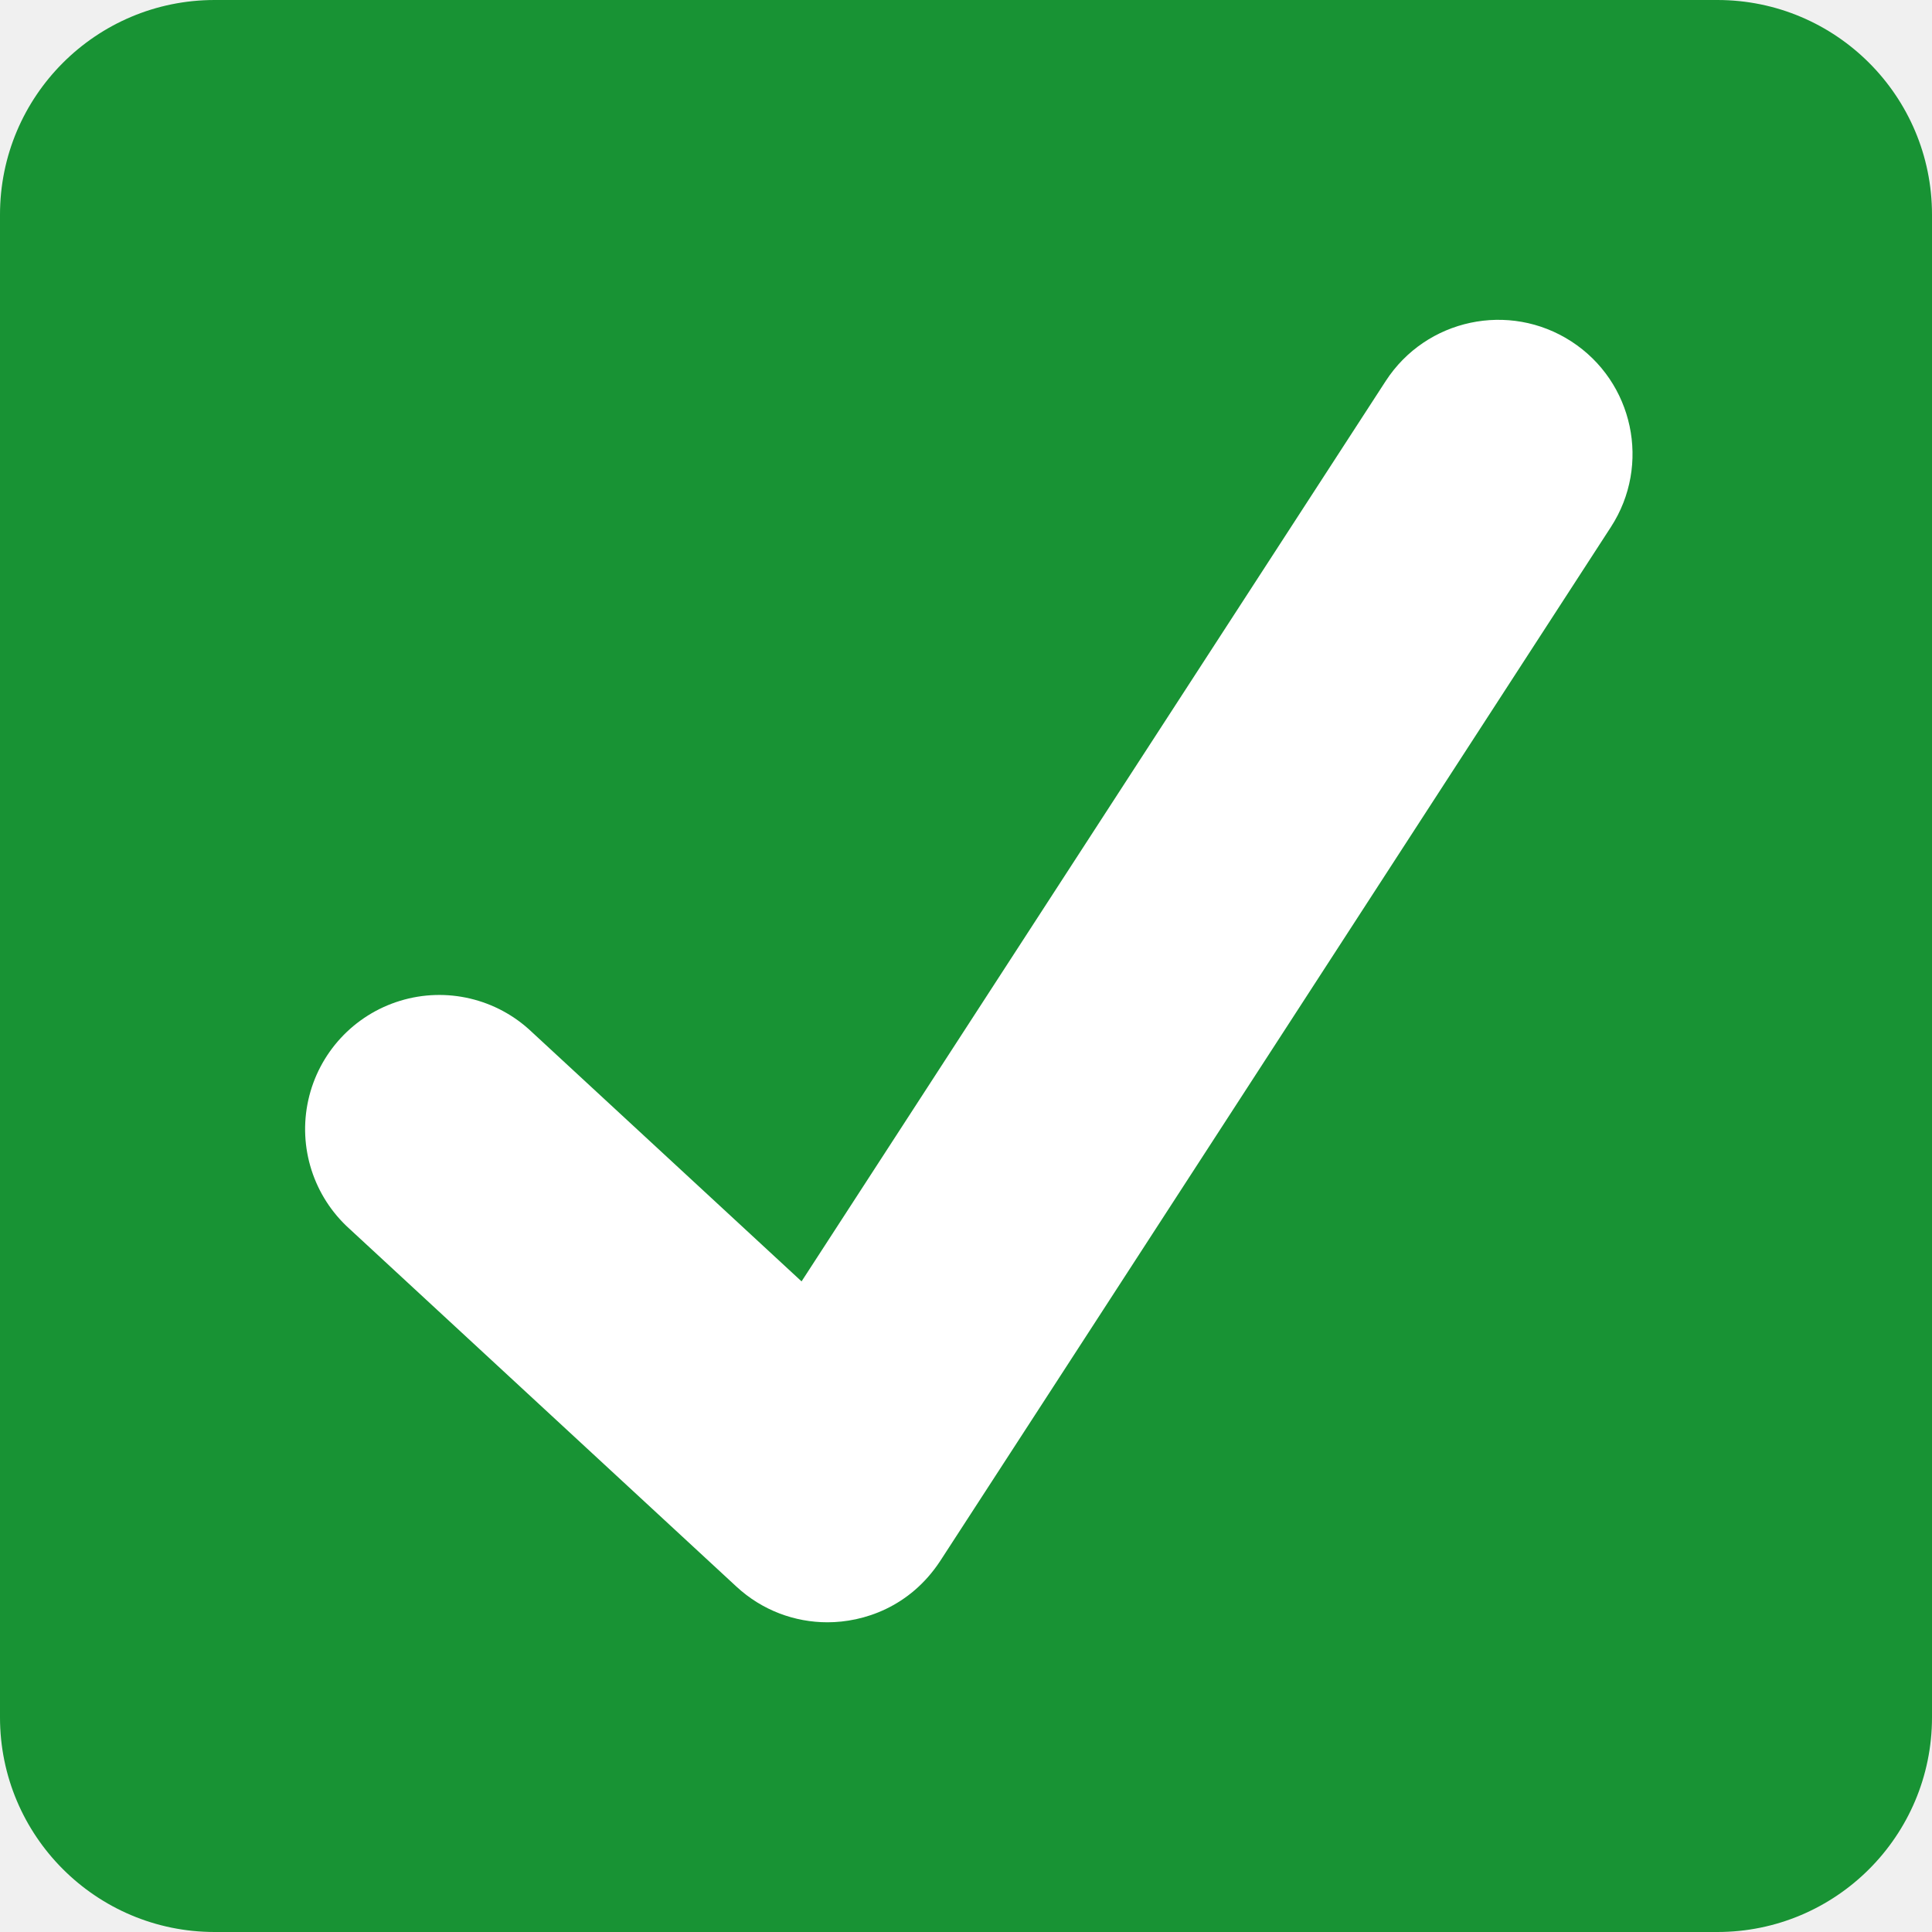
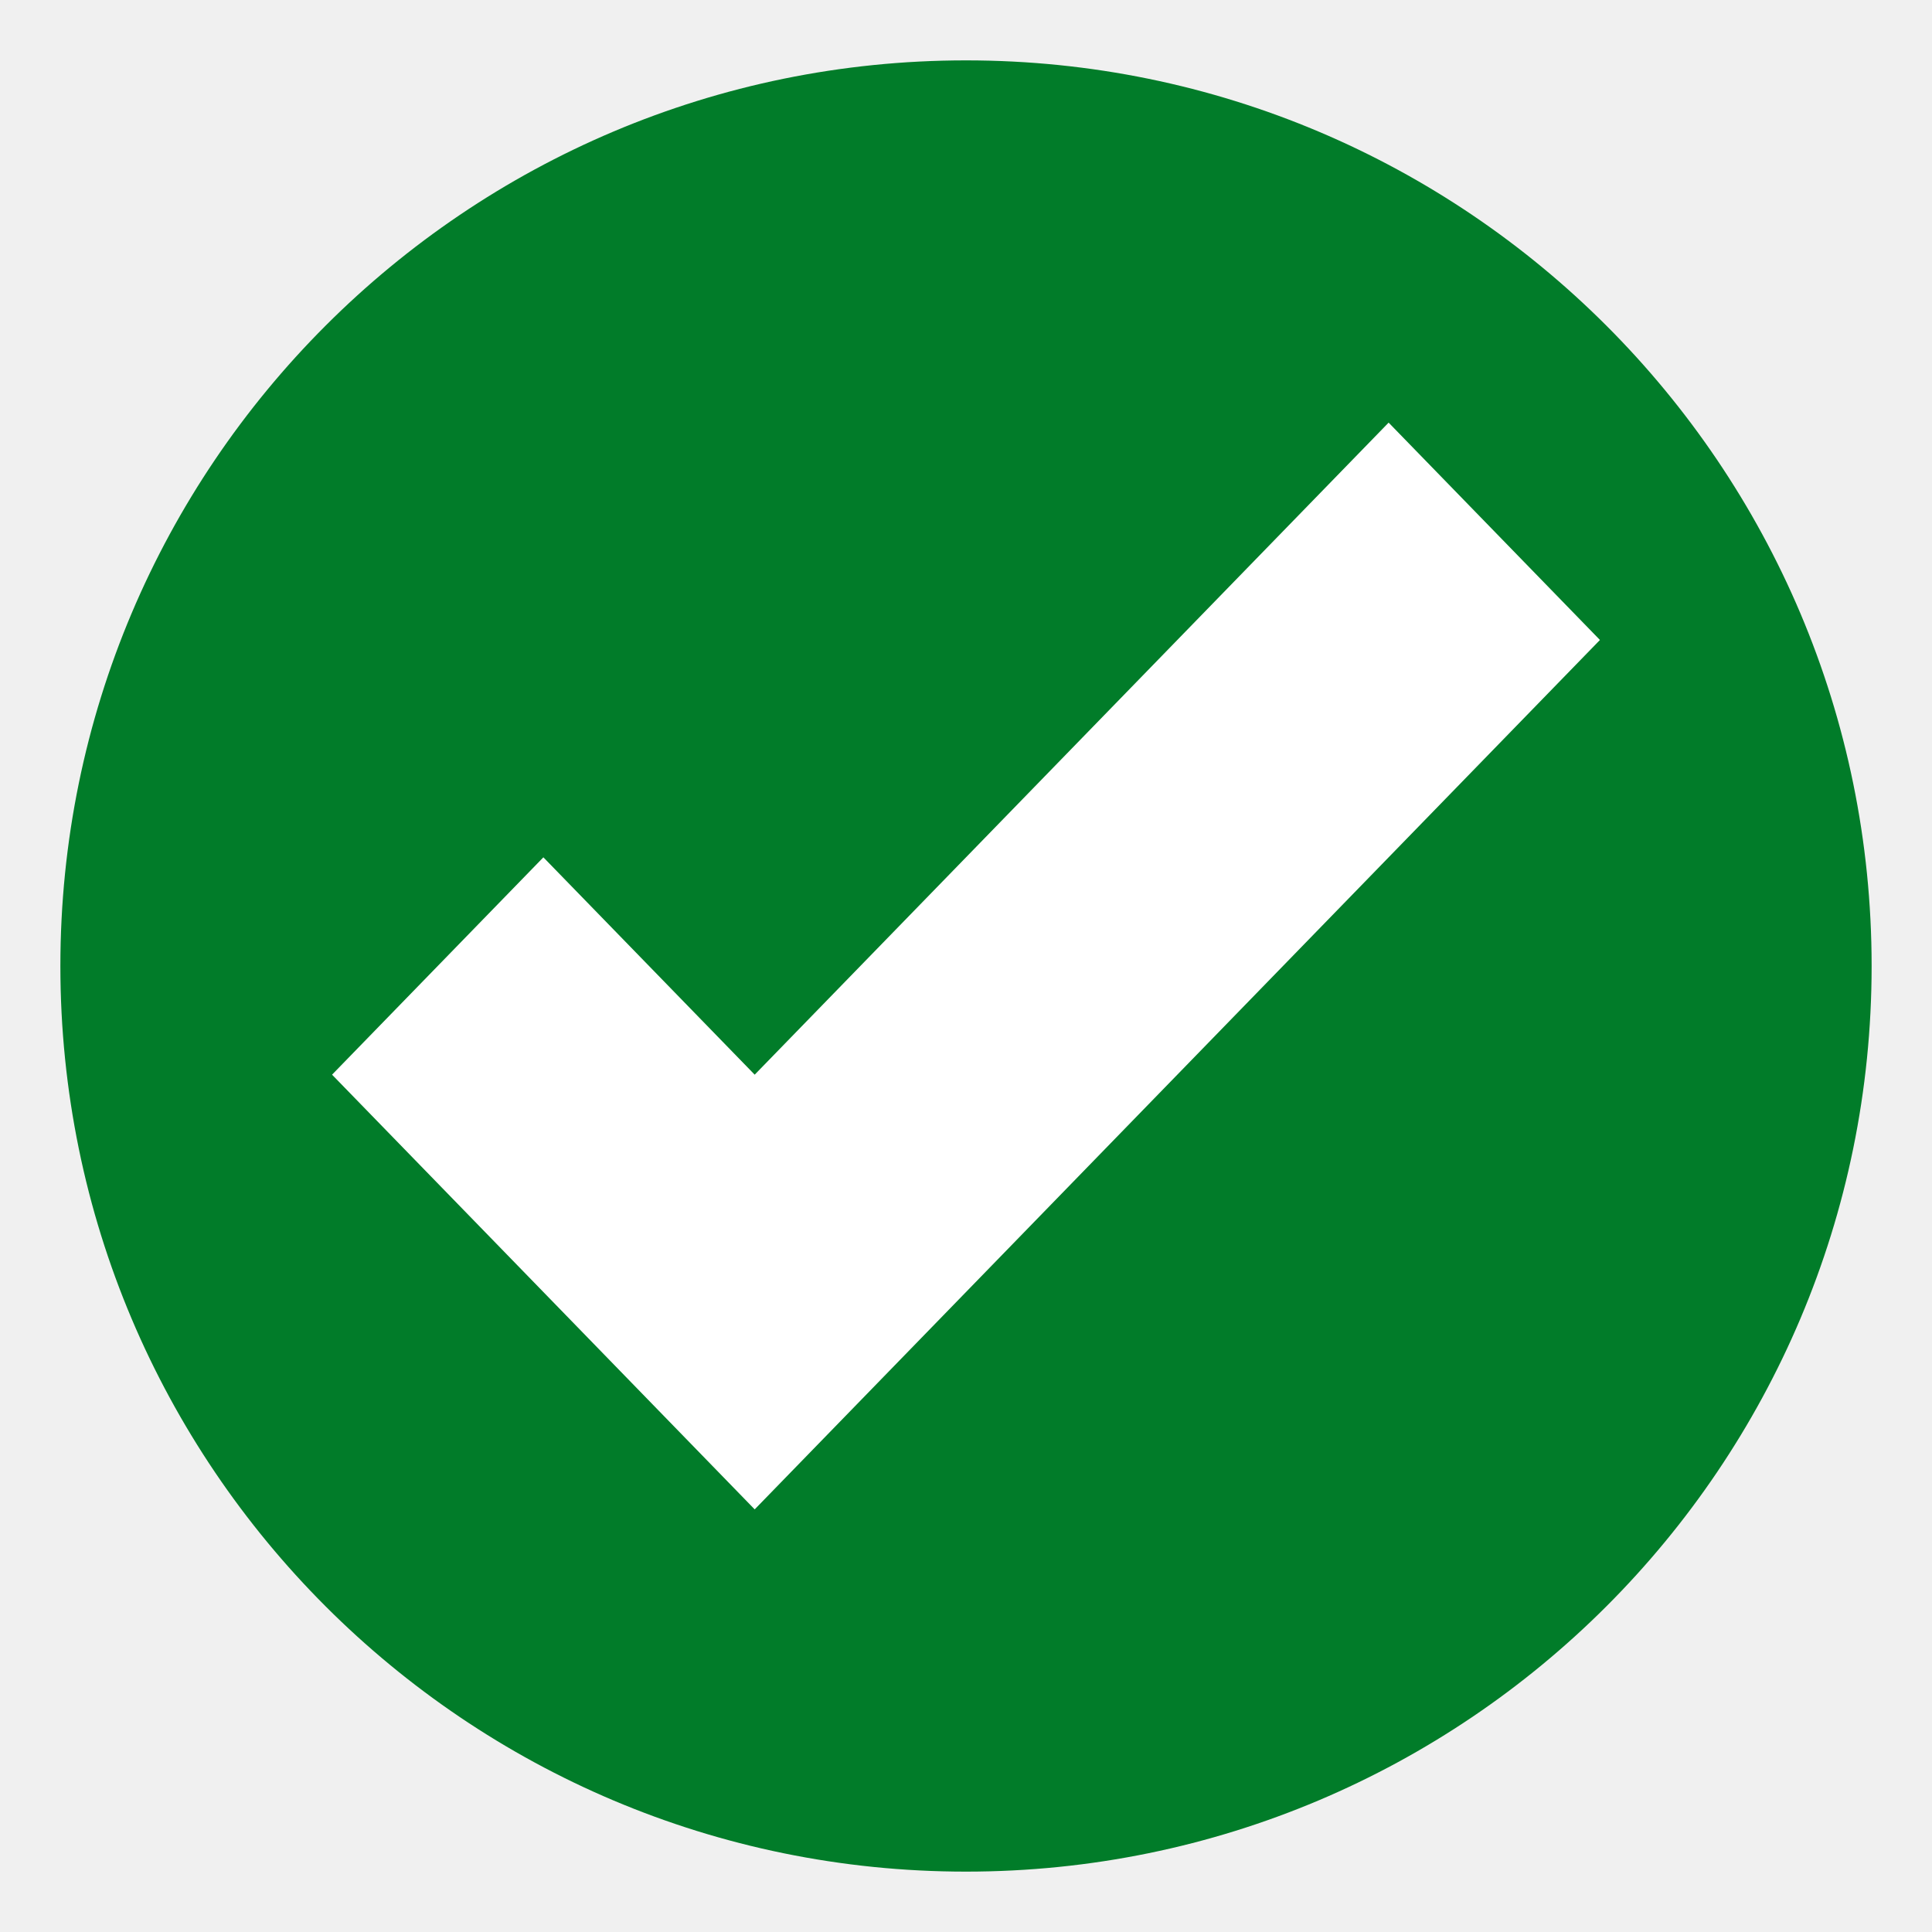
- <svg xmlns="http://www.w3.org/2000/svg" width="800px" height="800px" viewBox="0 0 36 36" aria-hidden="true" role="img" class="iconify iconify--twemoji" preserveAspectRatio="xMidYMid meet" fill="#000000">
+ <svg xmlns="http://www.w3.org/2000/svg" width="800px" height="800px" viewBox="0 0 64 64" aria-hidden="true" role="img" class="iconify iconify--emojione" preserveAspectRatio="xMidYMid meet" fill="#000000">
  <g id="SVGRepo_bgCarrier" stroke-width="0" />
  <g id="SVGRepo_tracerCarrier" stroke-linecap="round" stroke-linejoin="round" />
  <g id="SVGRepo_iconCarrier">
-     <path fill="#189334" d="M36 32a4 4 0 0 1-4 4H4a4 4 0 0 1-4-4V4a4 4 0 0 1 4-4h28a4 4 0 0 1 4 4v28z" />
-     <path fill="#FFF" d="M29.28 6.362a2.502 2.502 0 0 0-3.458.736L14.936 23.877l-5.029-4.65a2.5 2.5 0 1 0-3.394 3.671l7.209 6.666c.48.445 1.09.665 1.696.665c.673 0 1.534-.282 2.099-1.139c.332-.506 12.5-19.27 12.5-19.27a2.5 2.5 0 0 0-.737-3.458z" />
+     <circle cx="32" cy="32" r="30" fill="#017c29" />
+     <path fill="#ffffff" d="M46 14L25 35.6l-7-7.2l-7 7.2L25 50l28-28.8z" />
  </g>
</svg>
